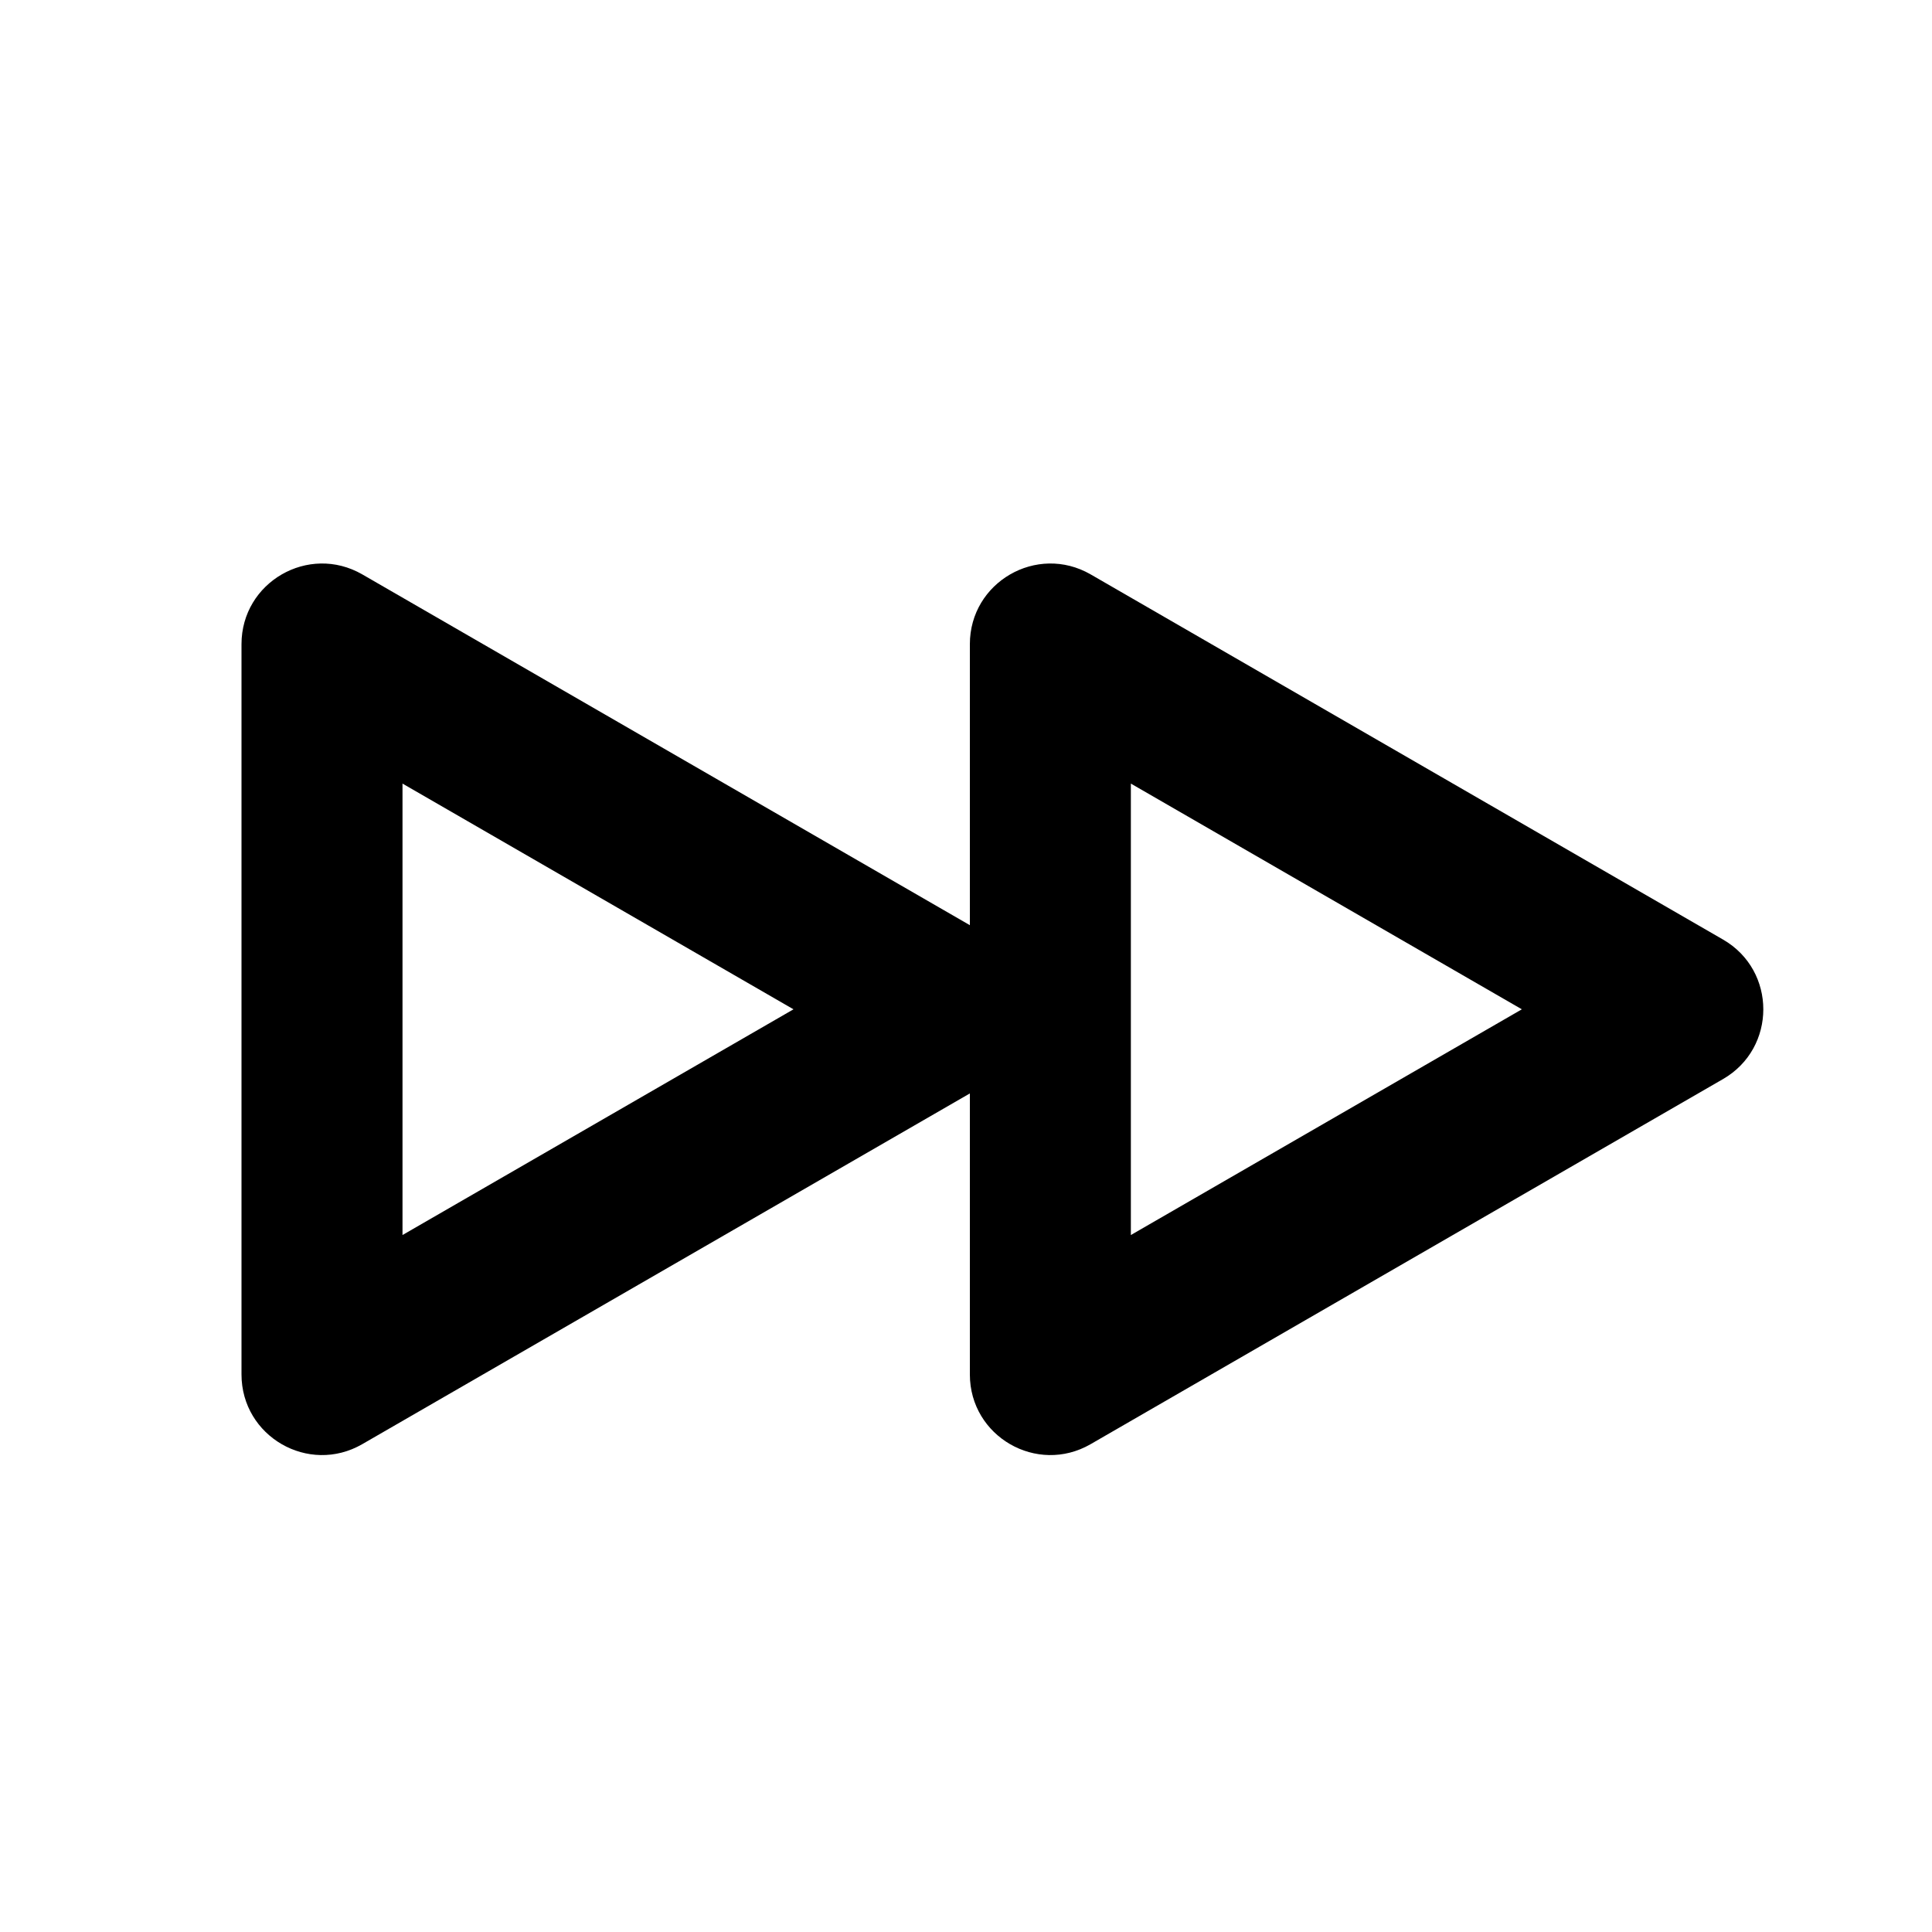
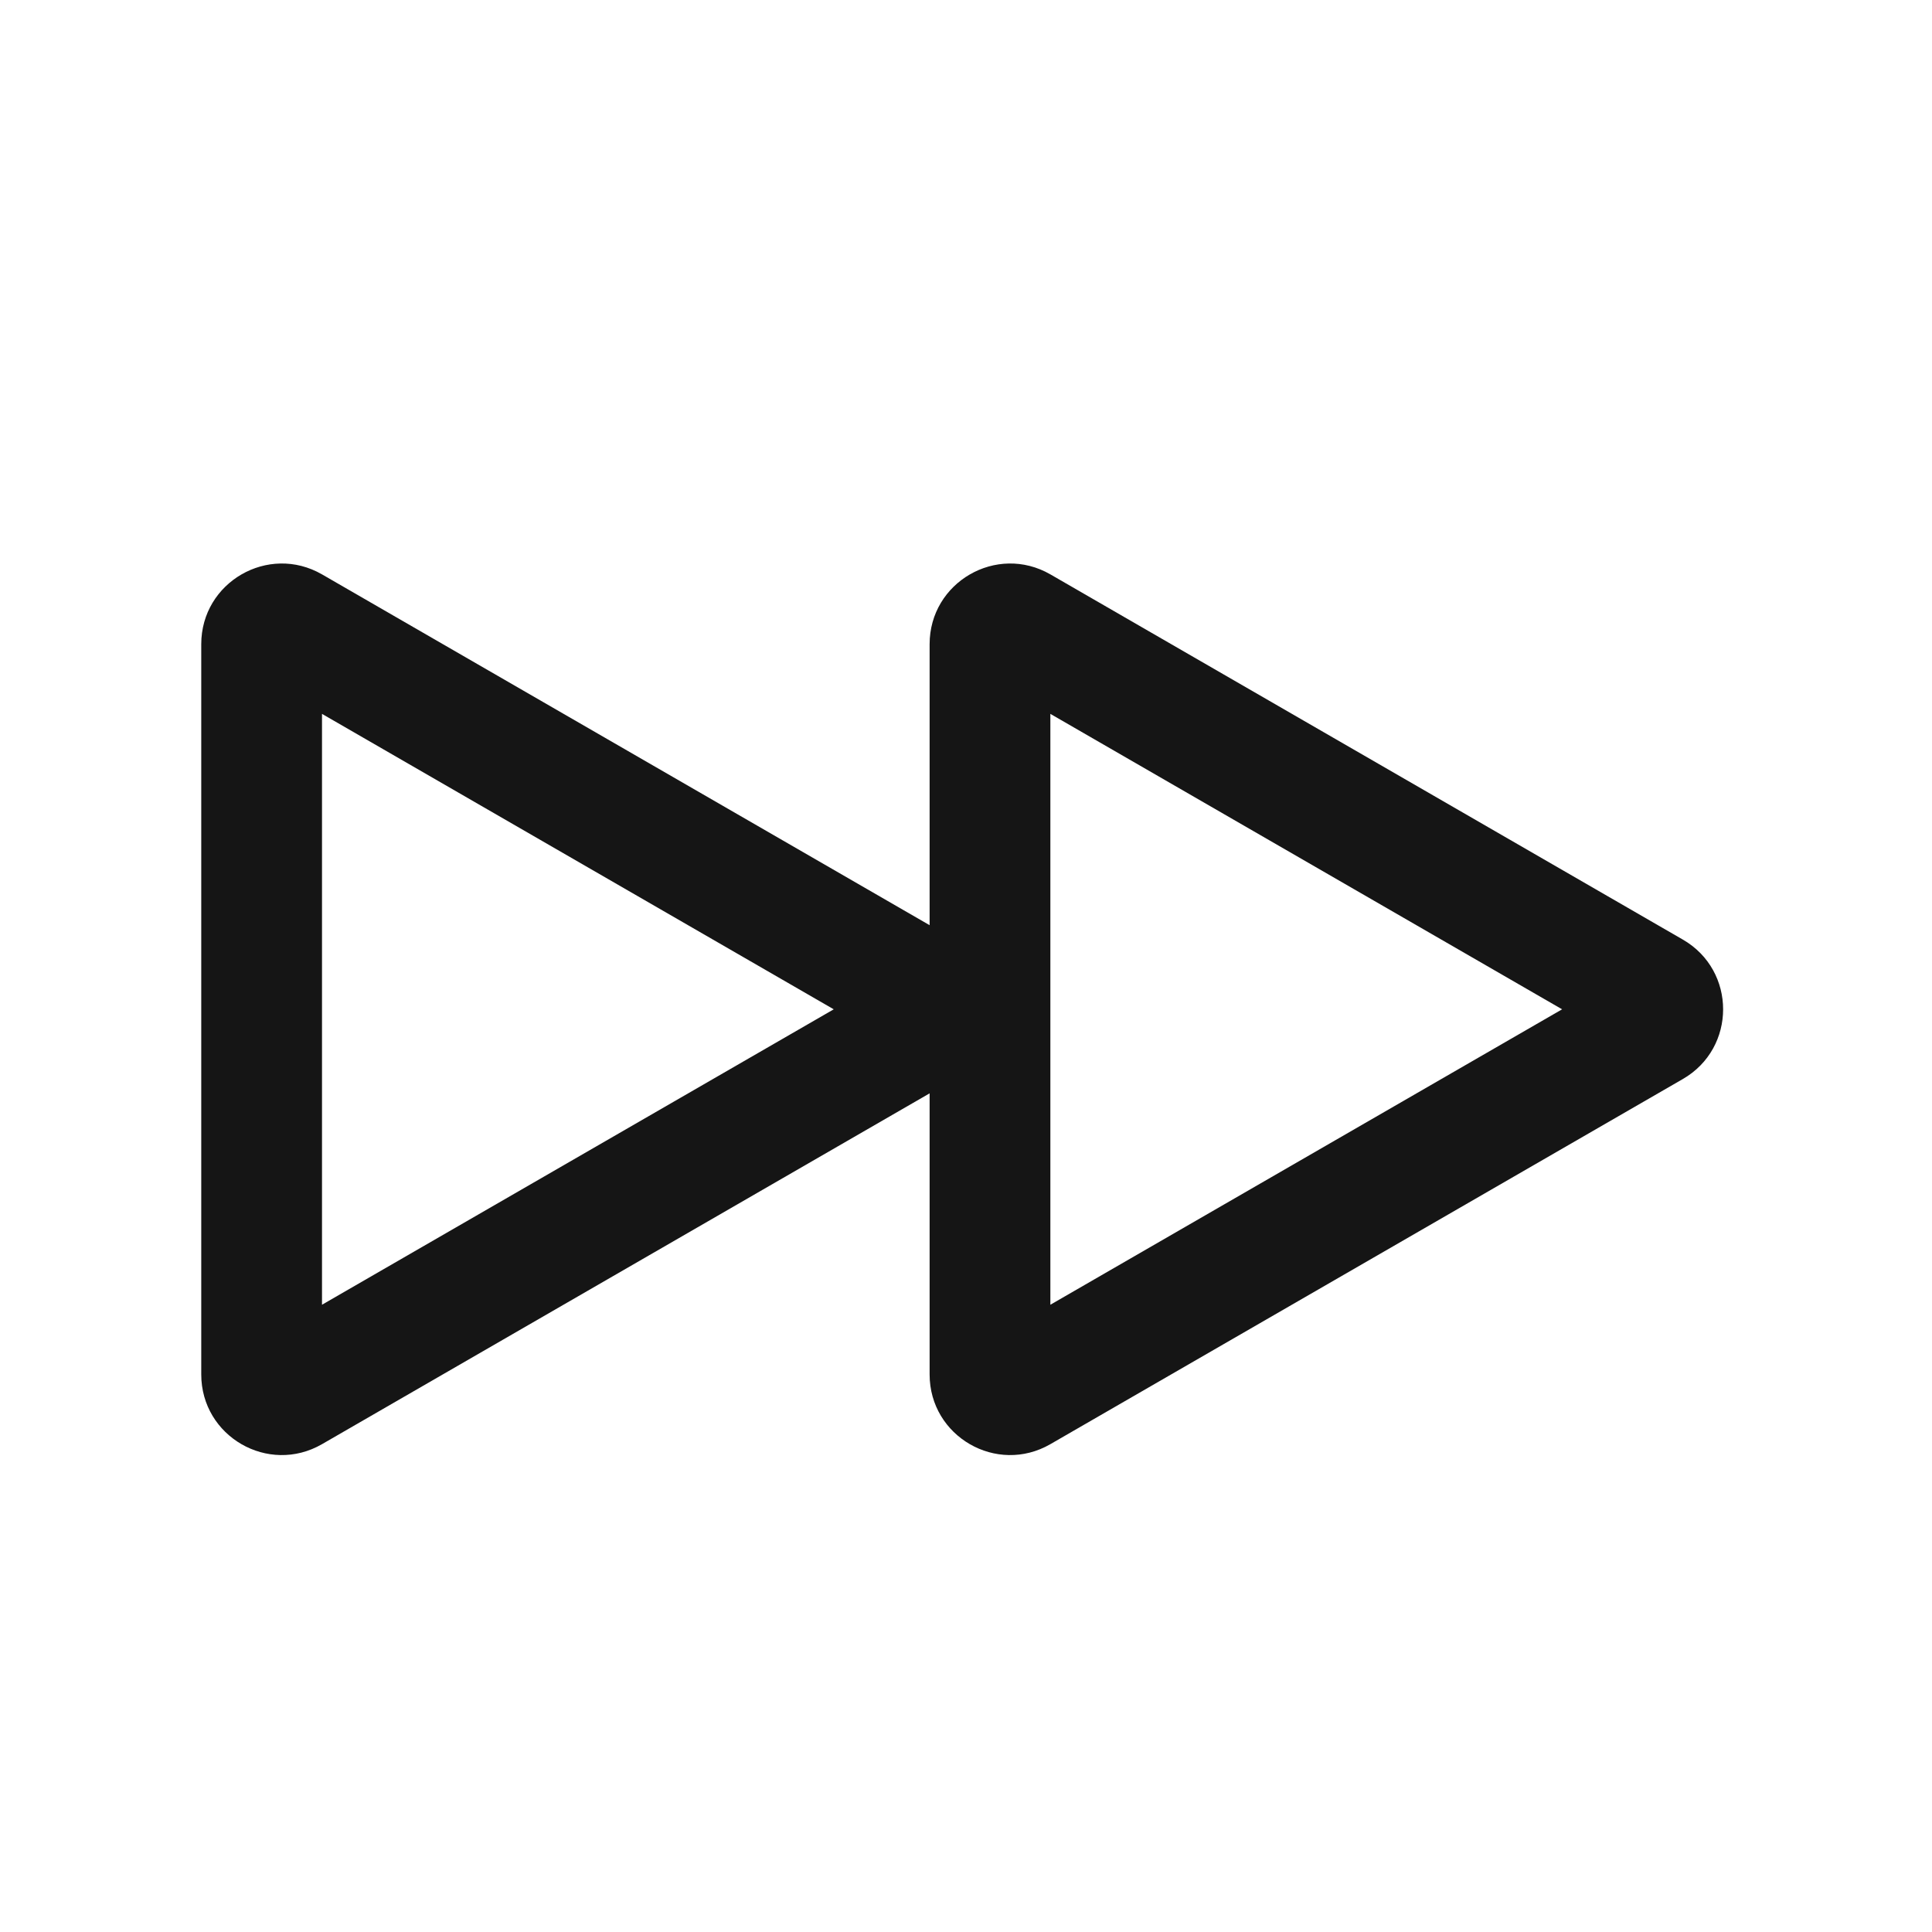
<svg xmlns="http://www.w3.org/2000/svg" width="24" height="24" viewBox="0 0 24 24" fill="none">
-   <path fill-rule="evenodd" clip-rule="evenodd" d="M5 9.734L9.857 12.538L5 15.342L5 9.734ZM12.048 11.493L4.5 7.135C3.833 6.751 3 7.232 3 8.002V17.074C3 17.844 3.833 18.325 4.5 17.94L12.048 13.583V17.074C12.048 17.844 12.881 18.325 13.548 17.94L21.405 13.404C22.071 13.019 22.071 12.057 21.405 11.672L13.548 7.135C12.881 6.751 12.048 7.232 12.048 8.002V11.493ZM14.048 9.734L18.905 12.538L14.048 15.342V9.734Z" fill="black" />
+   <path fill-rule="evenodd" clip-rule="evenodd" d="M4 8.868L10.357 12.538L4 16.208L4 8.868ZM11.548 11.493L4 7.135C3.333 6.751 2.5 7.232 2.5 8.002V17.074C2.5 17.844 3.333 18.325 4 17.94L11.548 13.582V17.074C11.548 17.844 12.381 18.325 13.048 17.94L20.905 13.404C21.572 13.019 21.572 12.057 20.905 11.672L13.048 7.135C12.381 6.751 11.548 7.232 11.548 8.002V11.493ZM13.048 8.868L19.405 12.538L13.048 16.208V8.868Z" fill="#151515" />
</svg>
